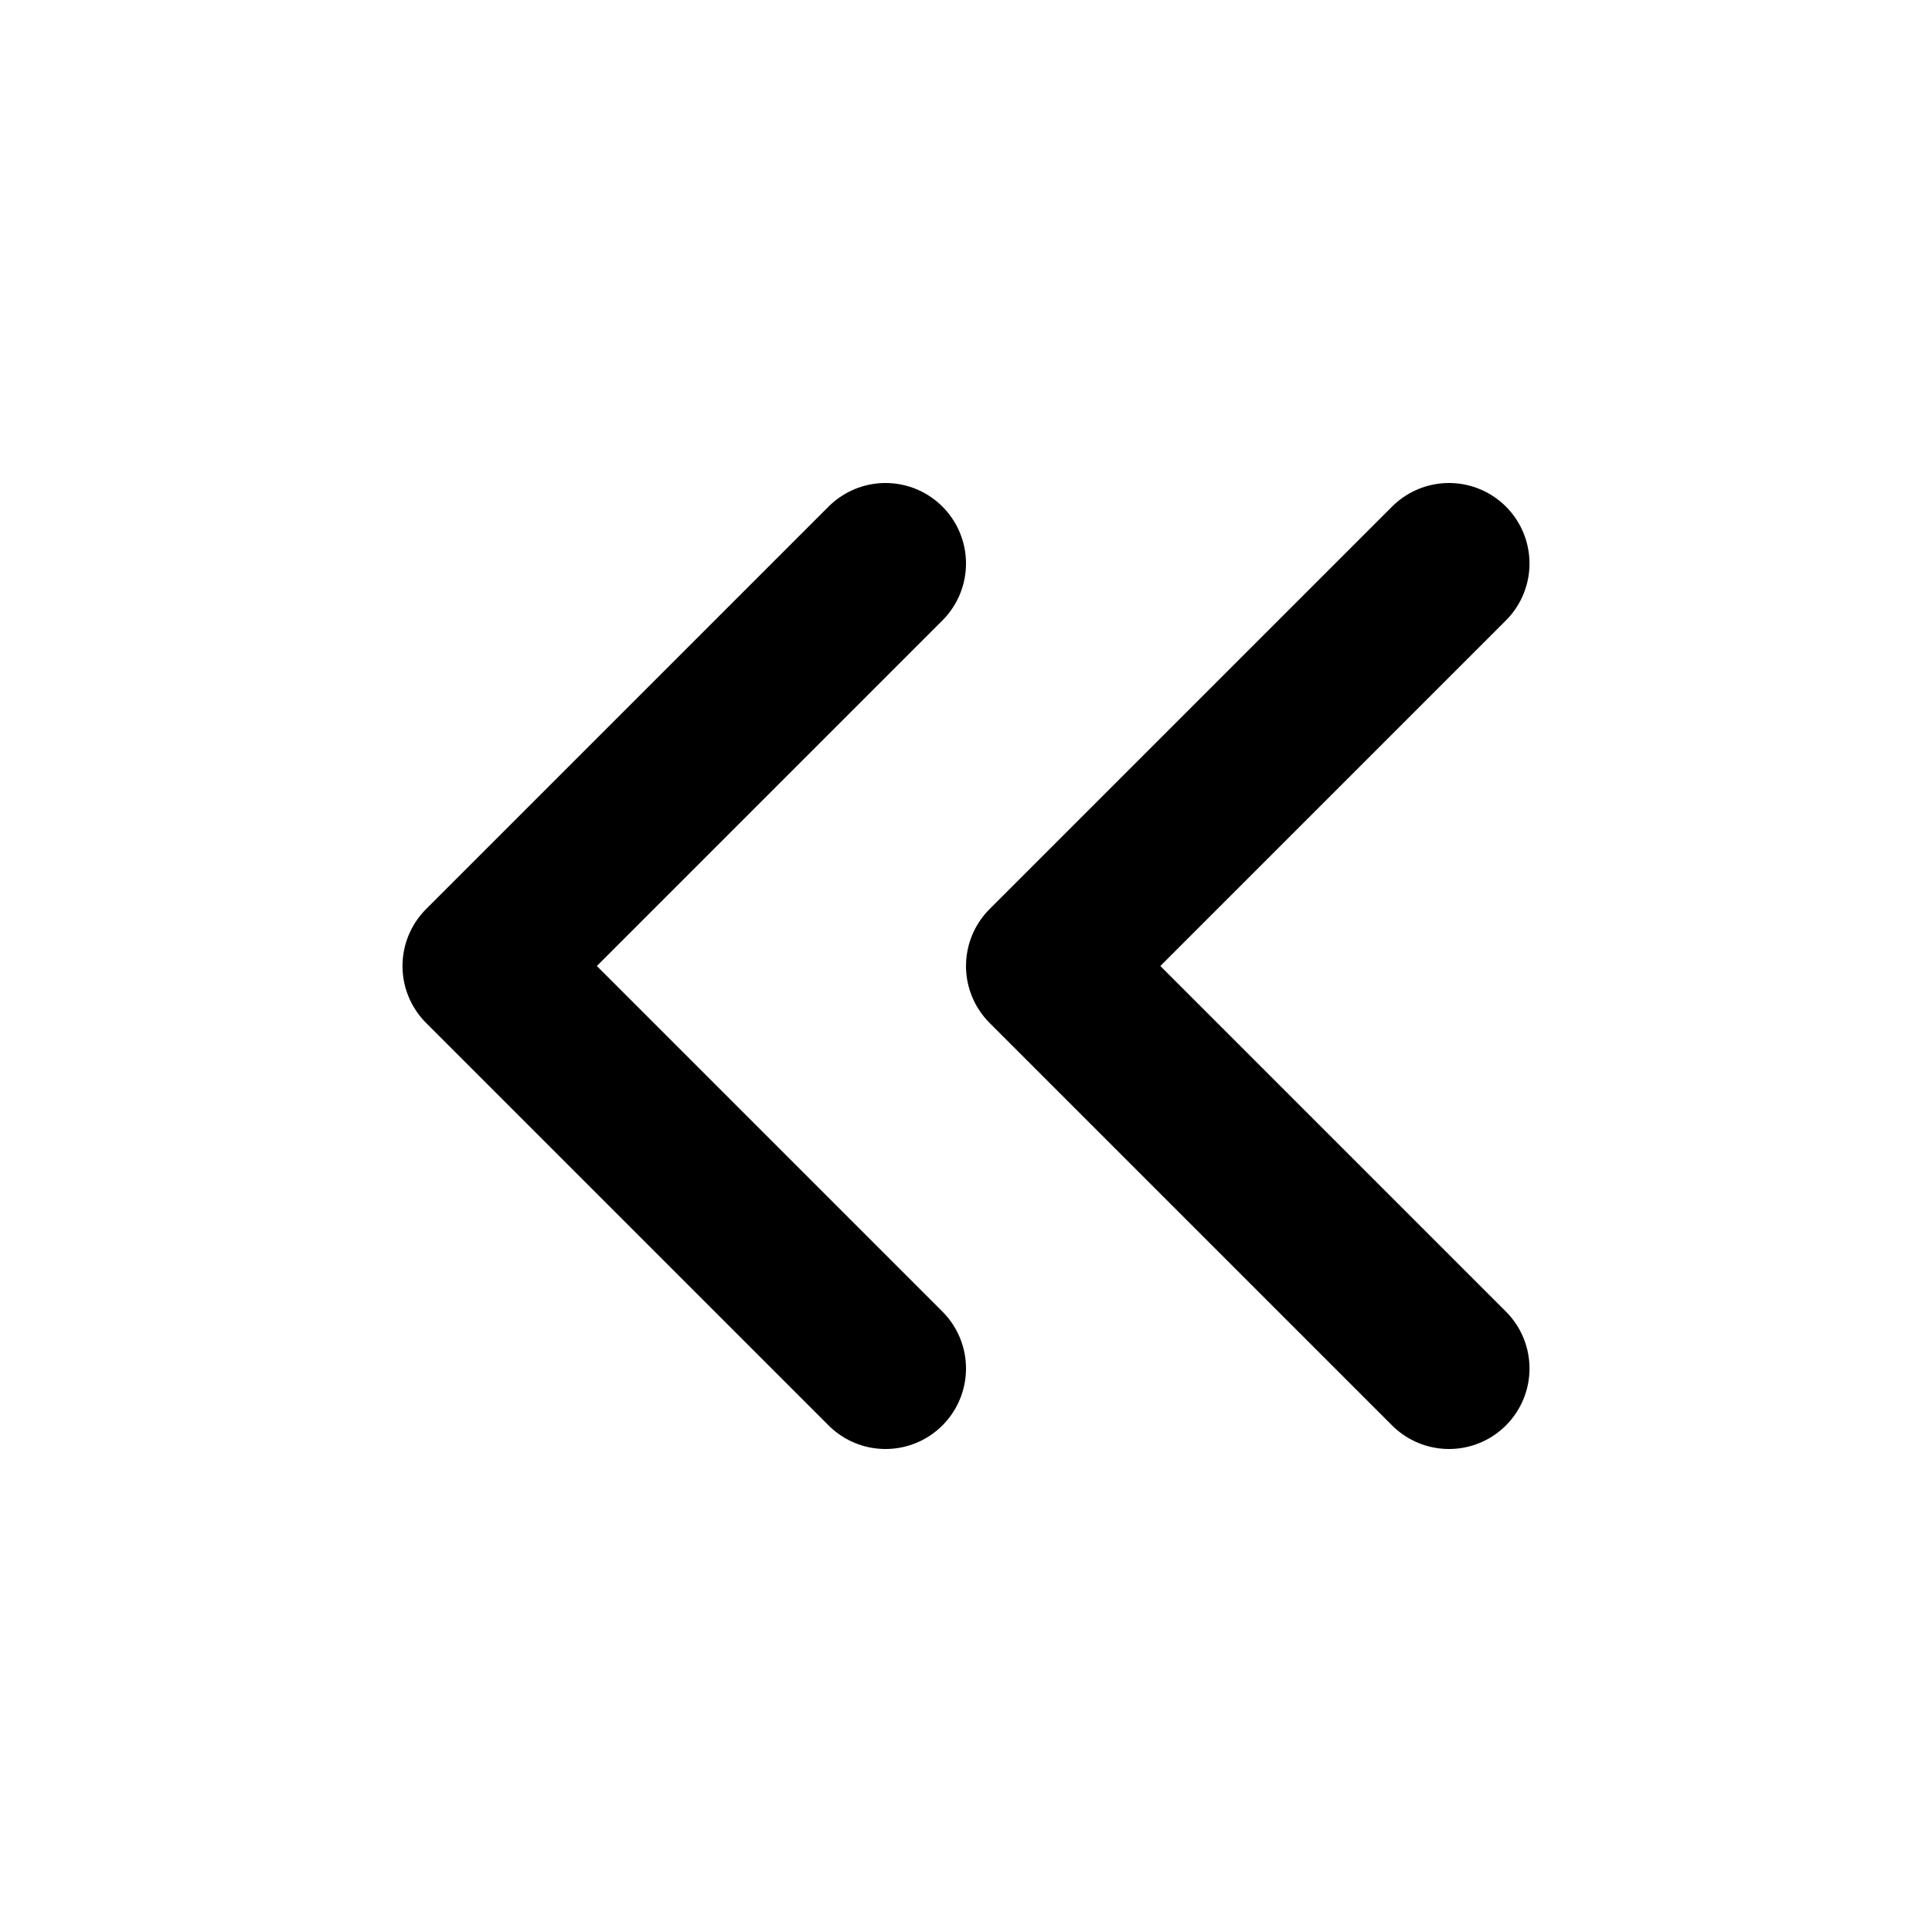
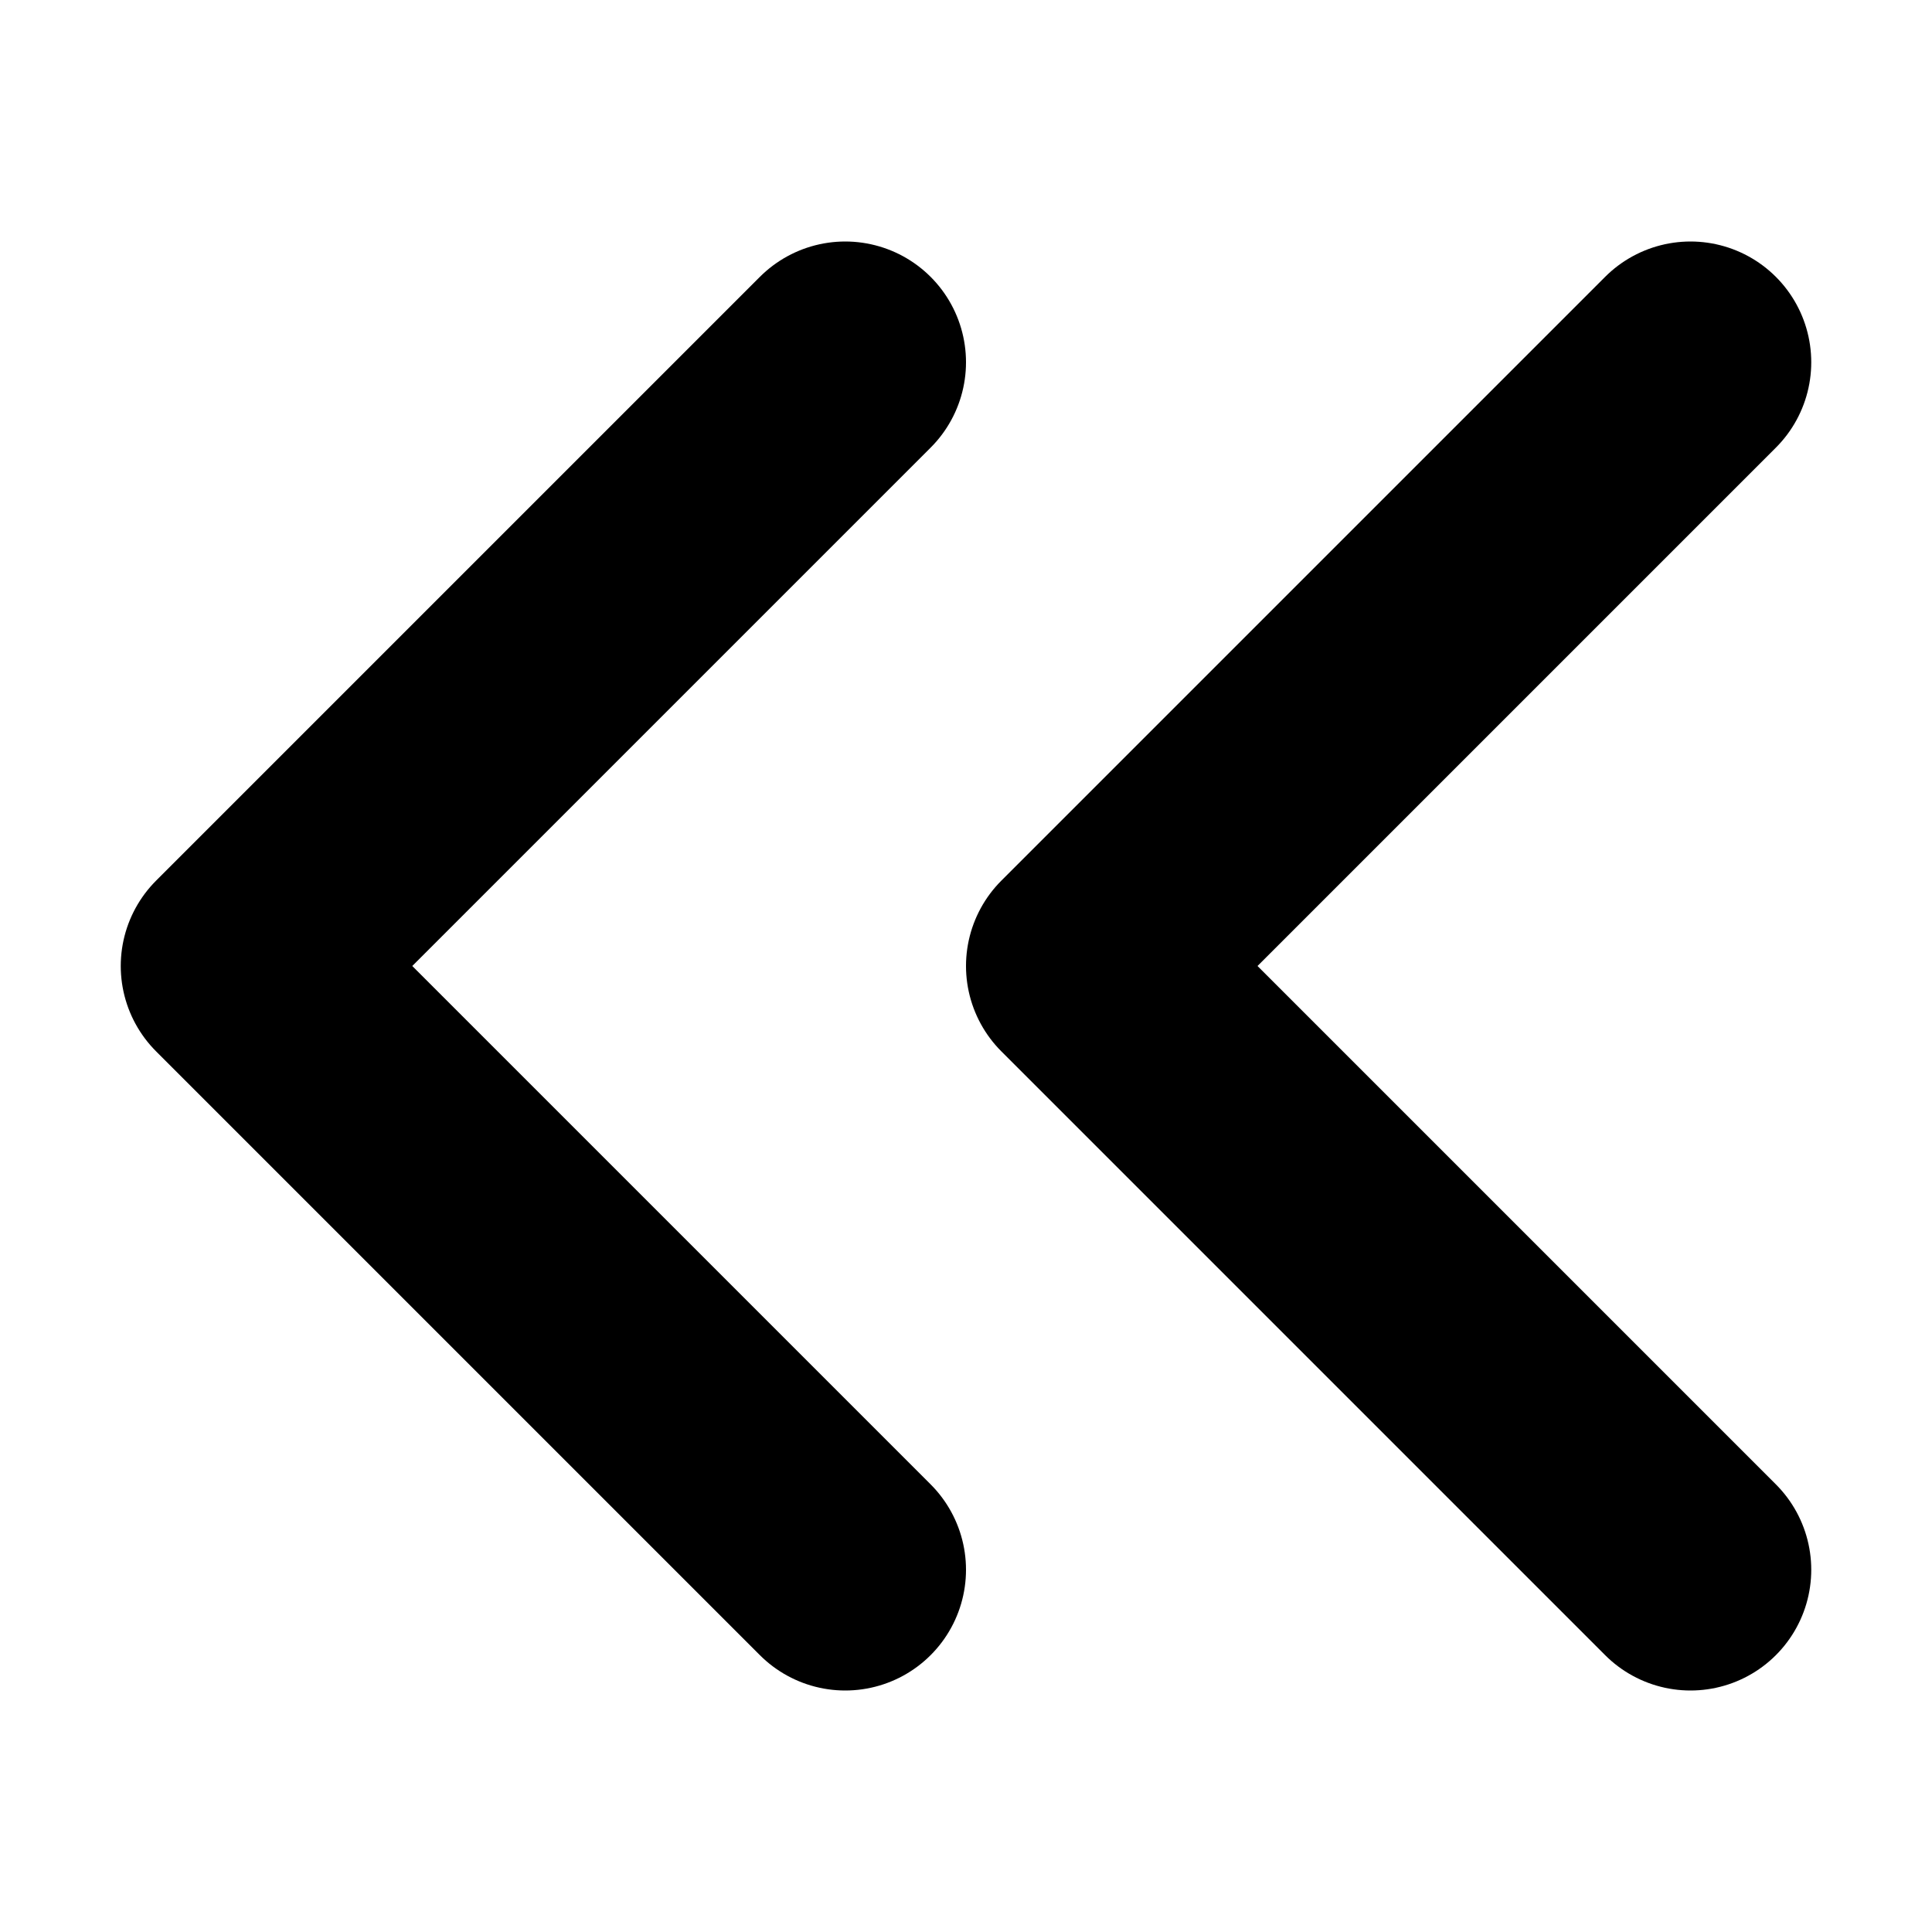
- <svg xmlns="http://www.w3.org/2000/svg" width="800px" height="800px" viewBox="0 0 24 24" fill="none">
+ <svg xmlns="http://www.w3.org/2000/svg" width="600px" height="600px" viewBox="4 4 16 16" fill="none">
  <path d="M18 17L13 12L18 7M11 17L6 12L11 7" stroke="#000000" stroke-width="2" stroke-linecap="round" stroke-linejoin="round" />
</svg>
